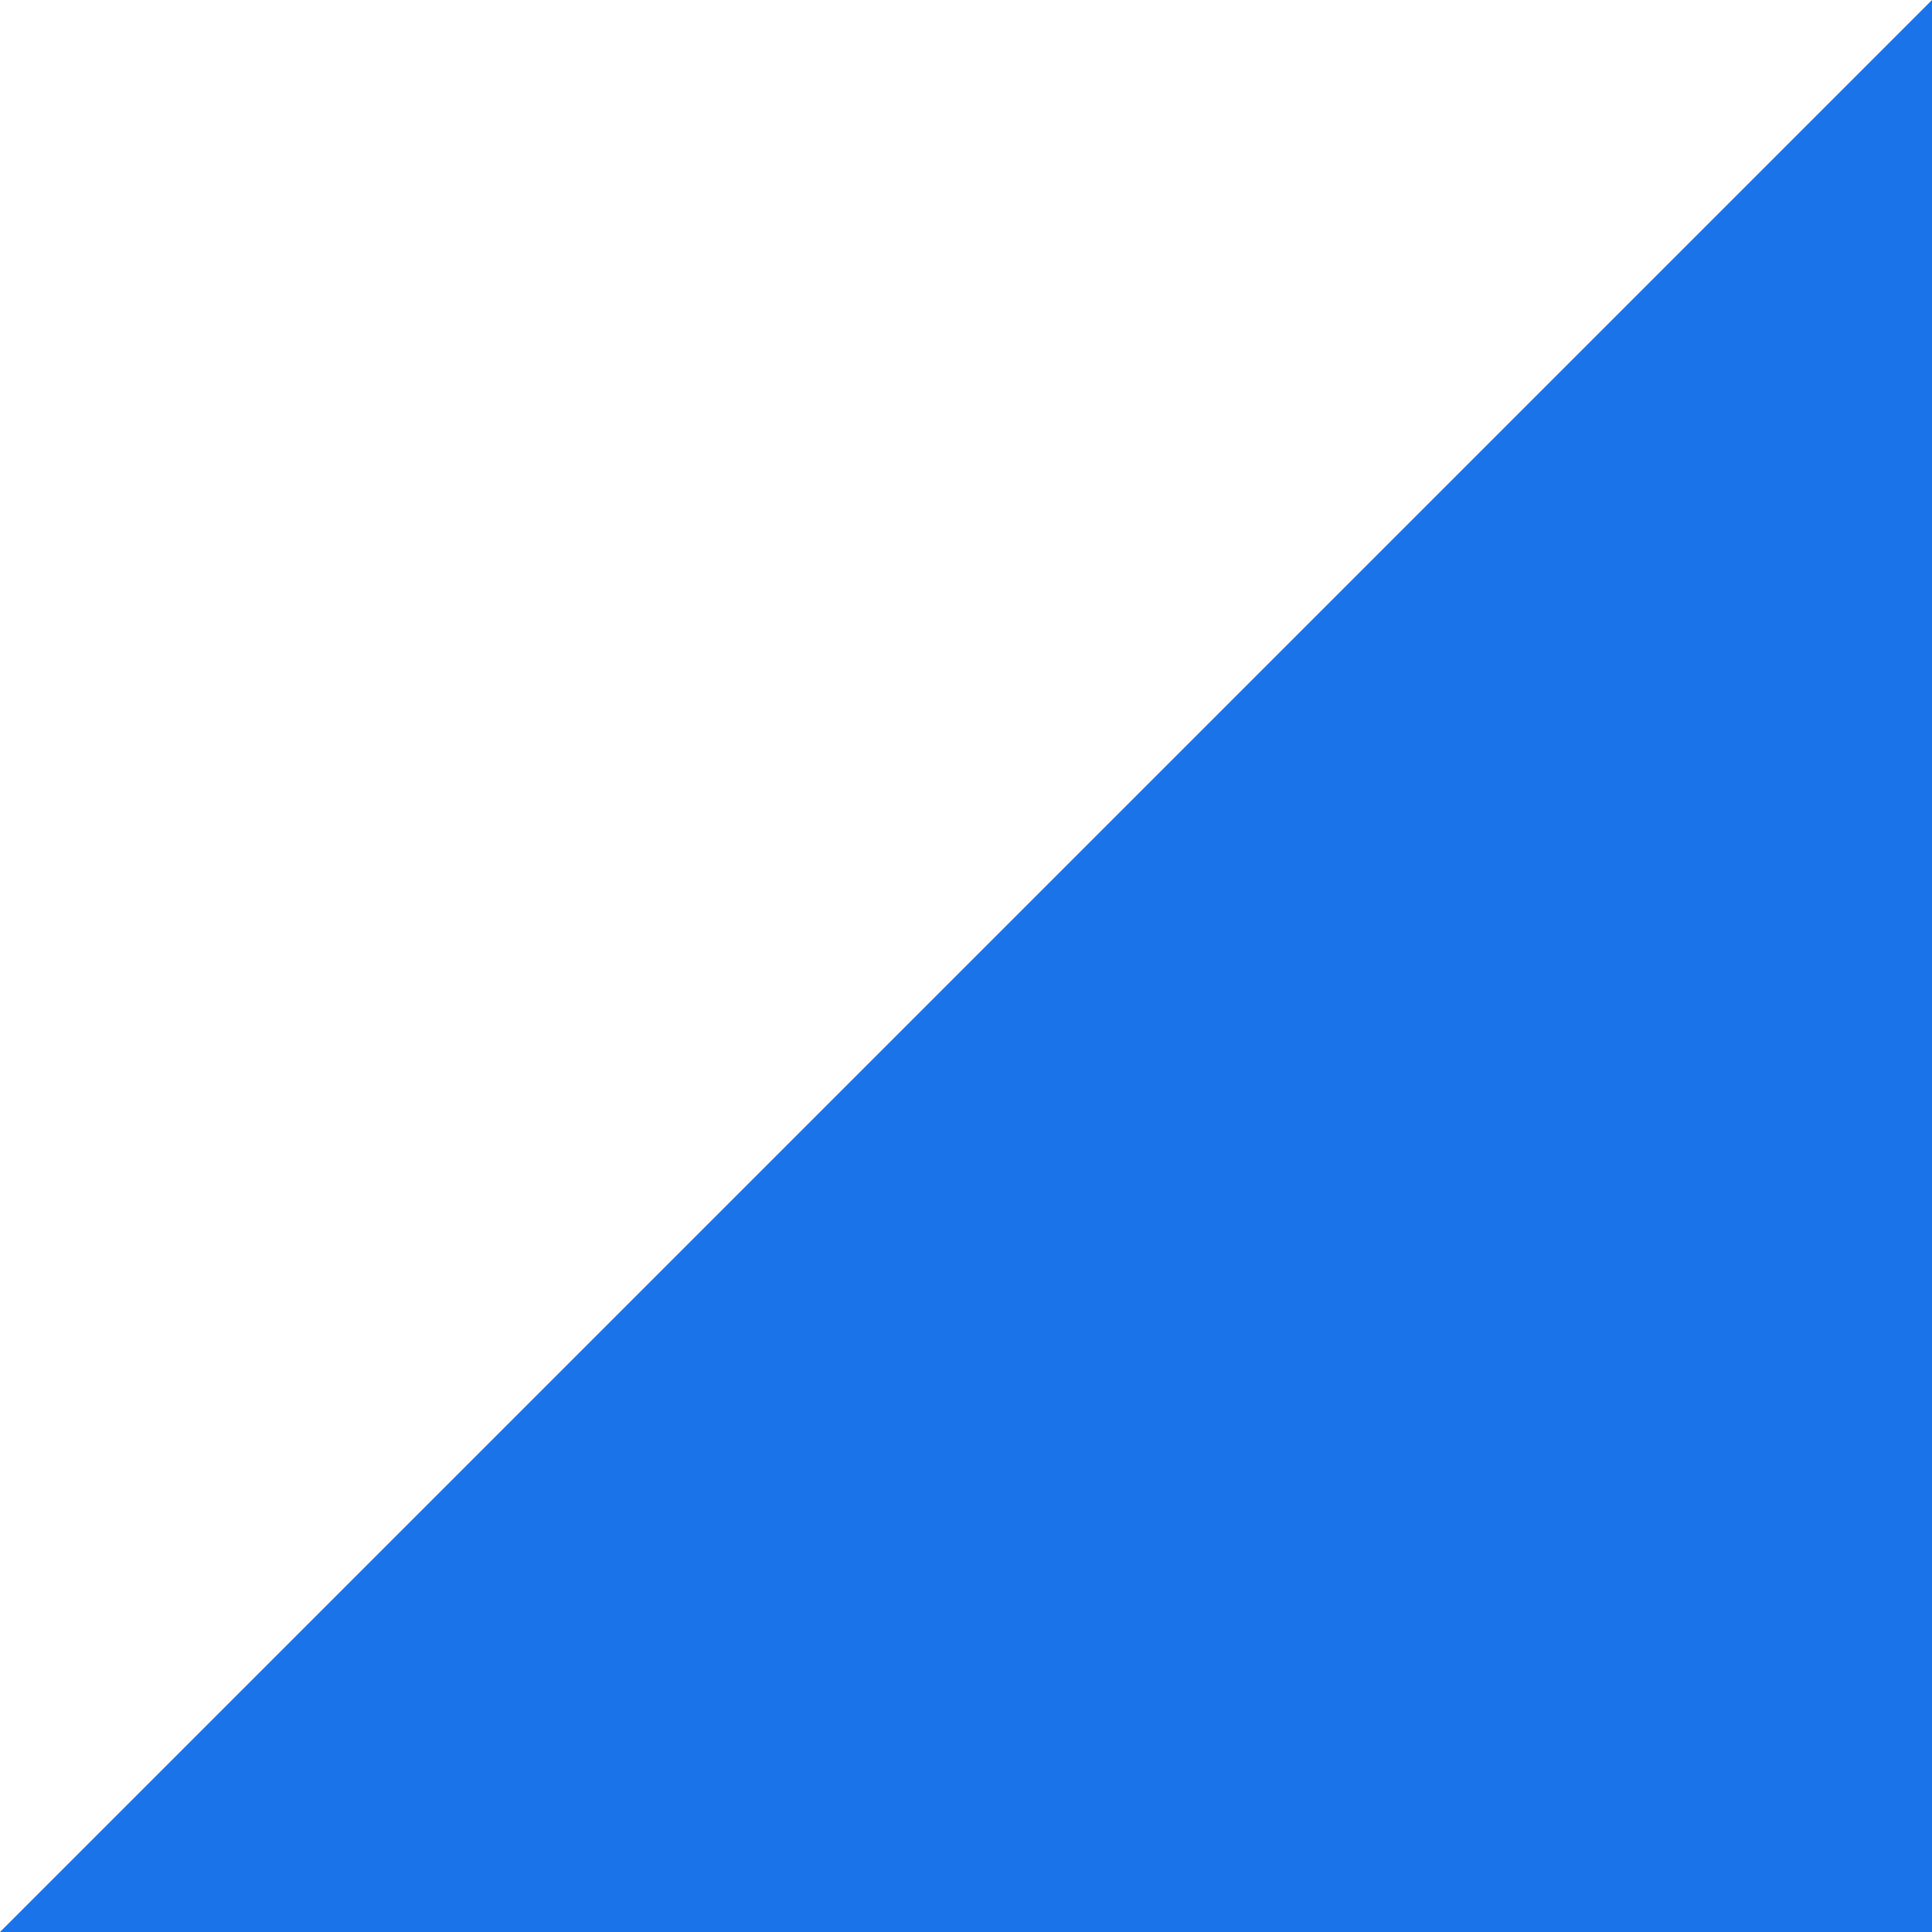
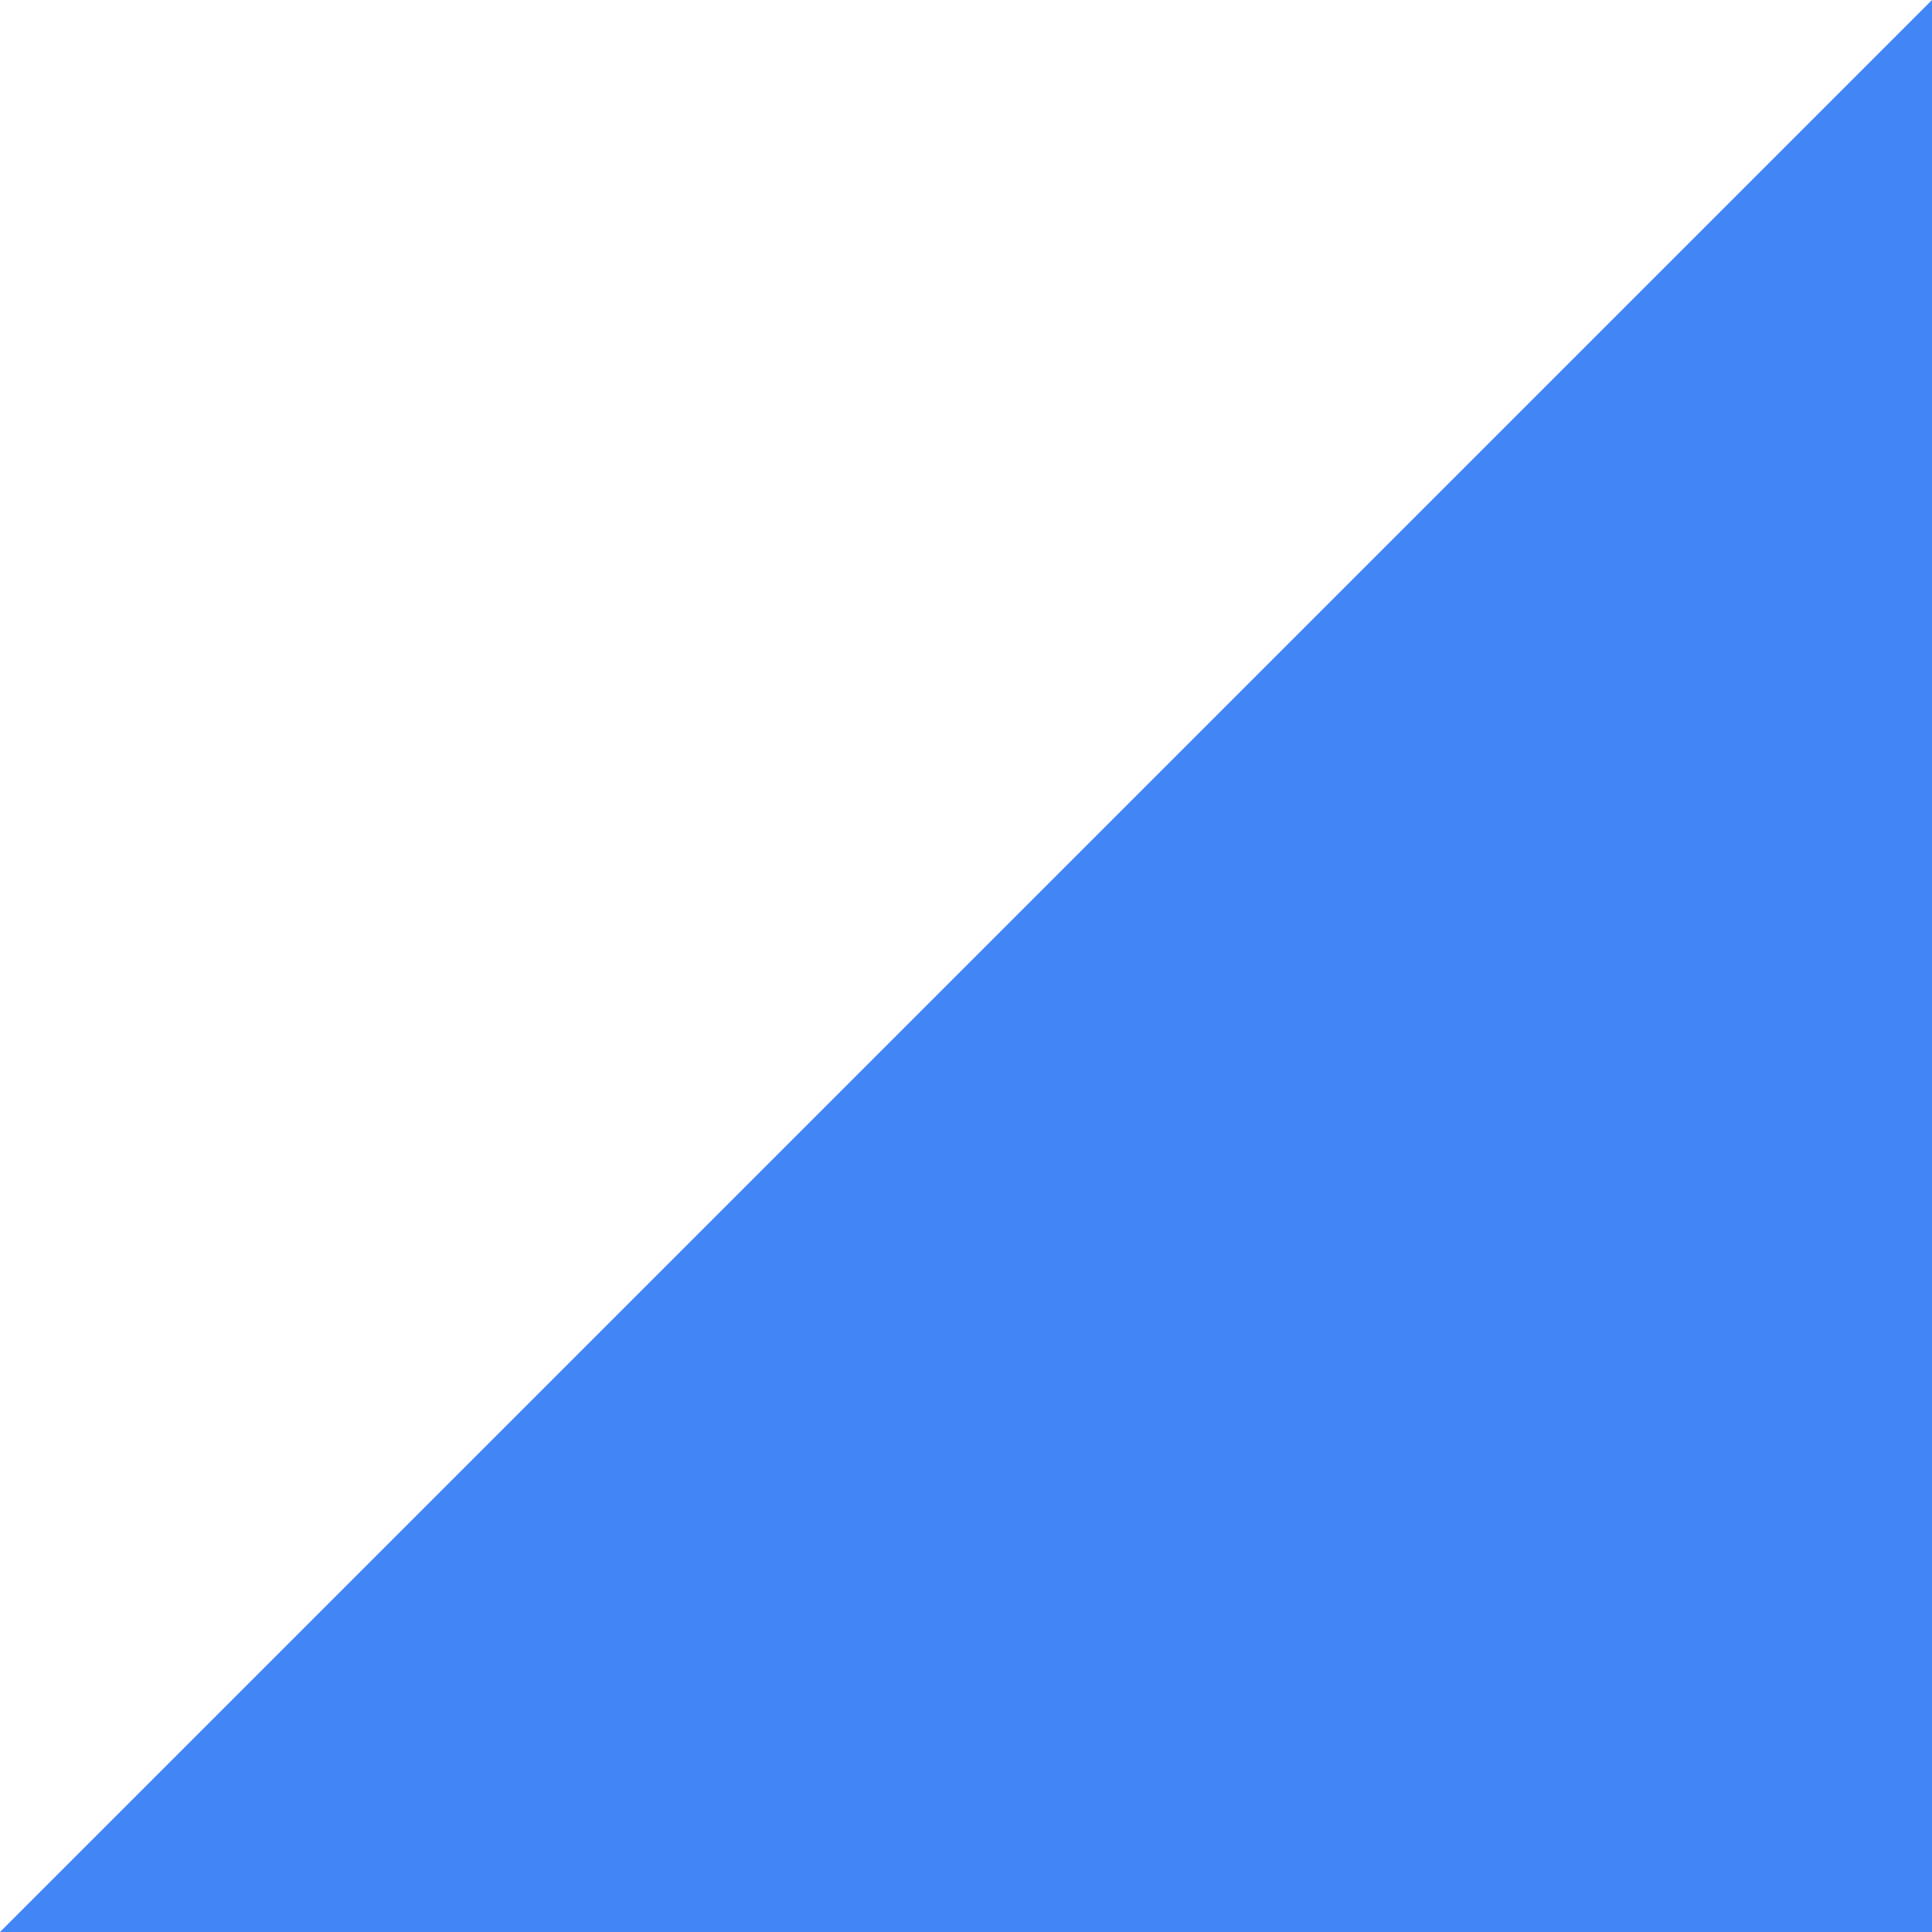
<svg xmlns="http://www.w3.org/2000/svg" width="16" height="16" version="1.1">
  <defs id="materia">
    <style id="current-color-scheme" type="text/css">
-    .ColorScheme-Background {color:#181818; } .ColorScheme-ButtonBackground { color:#343434; } .ColorScheme-Highlight { color:#1a73e8; } .ColorScheme-Text { color:#dfdfdf; } .ColorScheme-ViewBackground { color:#242424; } .ColorScheme-NegativeText { color:#ff4747; }
+    .ColorScheme-Background {color:#181818; } .ColorScheme-ButtonBackground { color:#343434; } .ColorScheme-Highlight { color:#4285f4; } .ColorScheme-Text { color:#dfdfdf; } .ColorScheme-ViewBackground { color:#242424; } .ColorScheme-NegativeText { color:#f44336; } .ColorScheme-PositiveText { color:#4caf50; } .ColorScheme-NeutralText { color:#ff9800; }
  </style>
  </defs>
  <g transform="translate(0,-1036.362)">
    <path id="event" style="fill:currentColor" class="ColorScheme-Highlight" d="m 16,1036.362 -16,16 16,0 z" />
  </g>
</svg>
